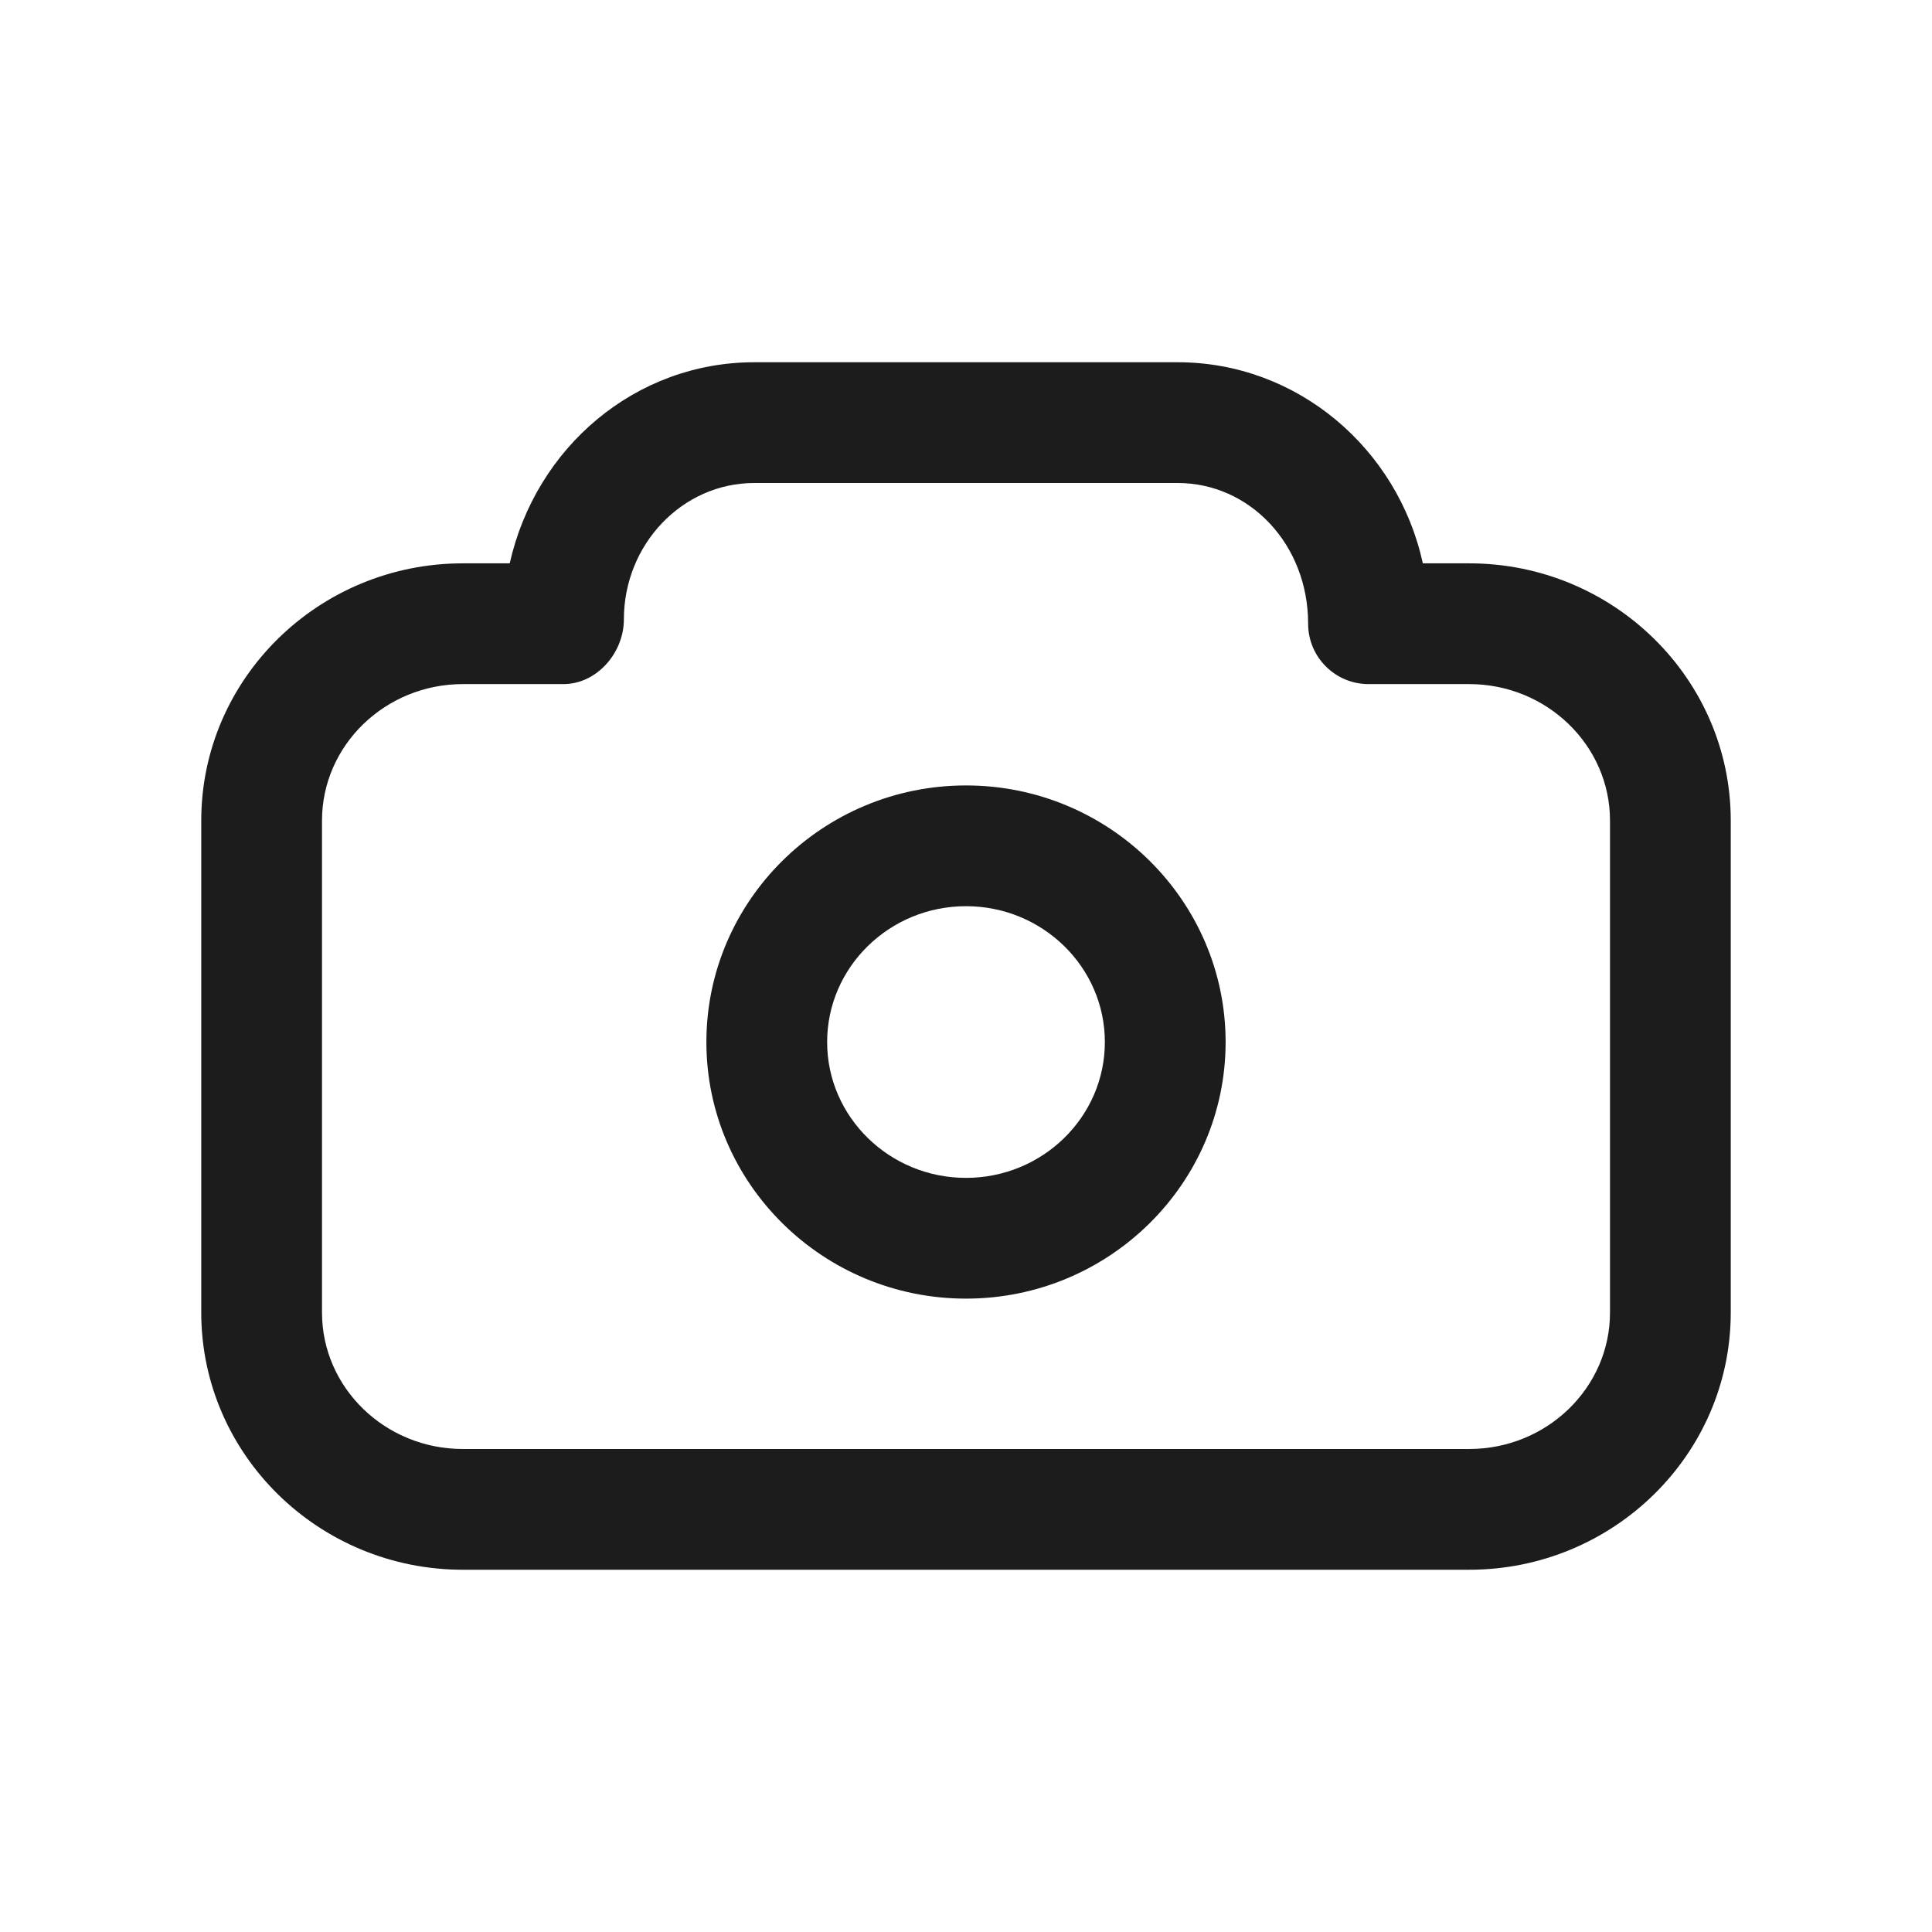
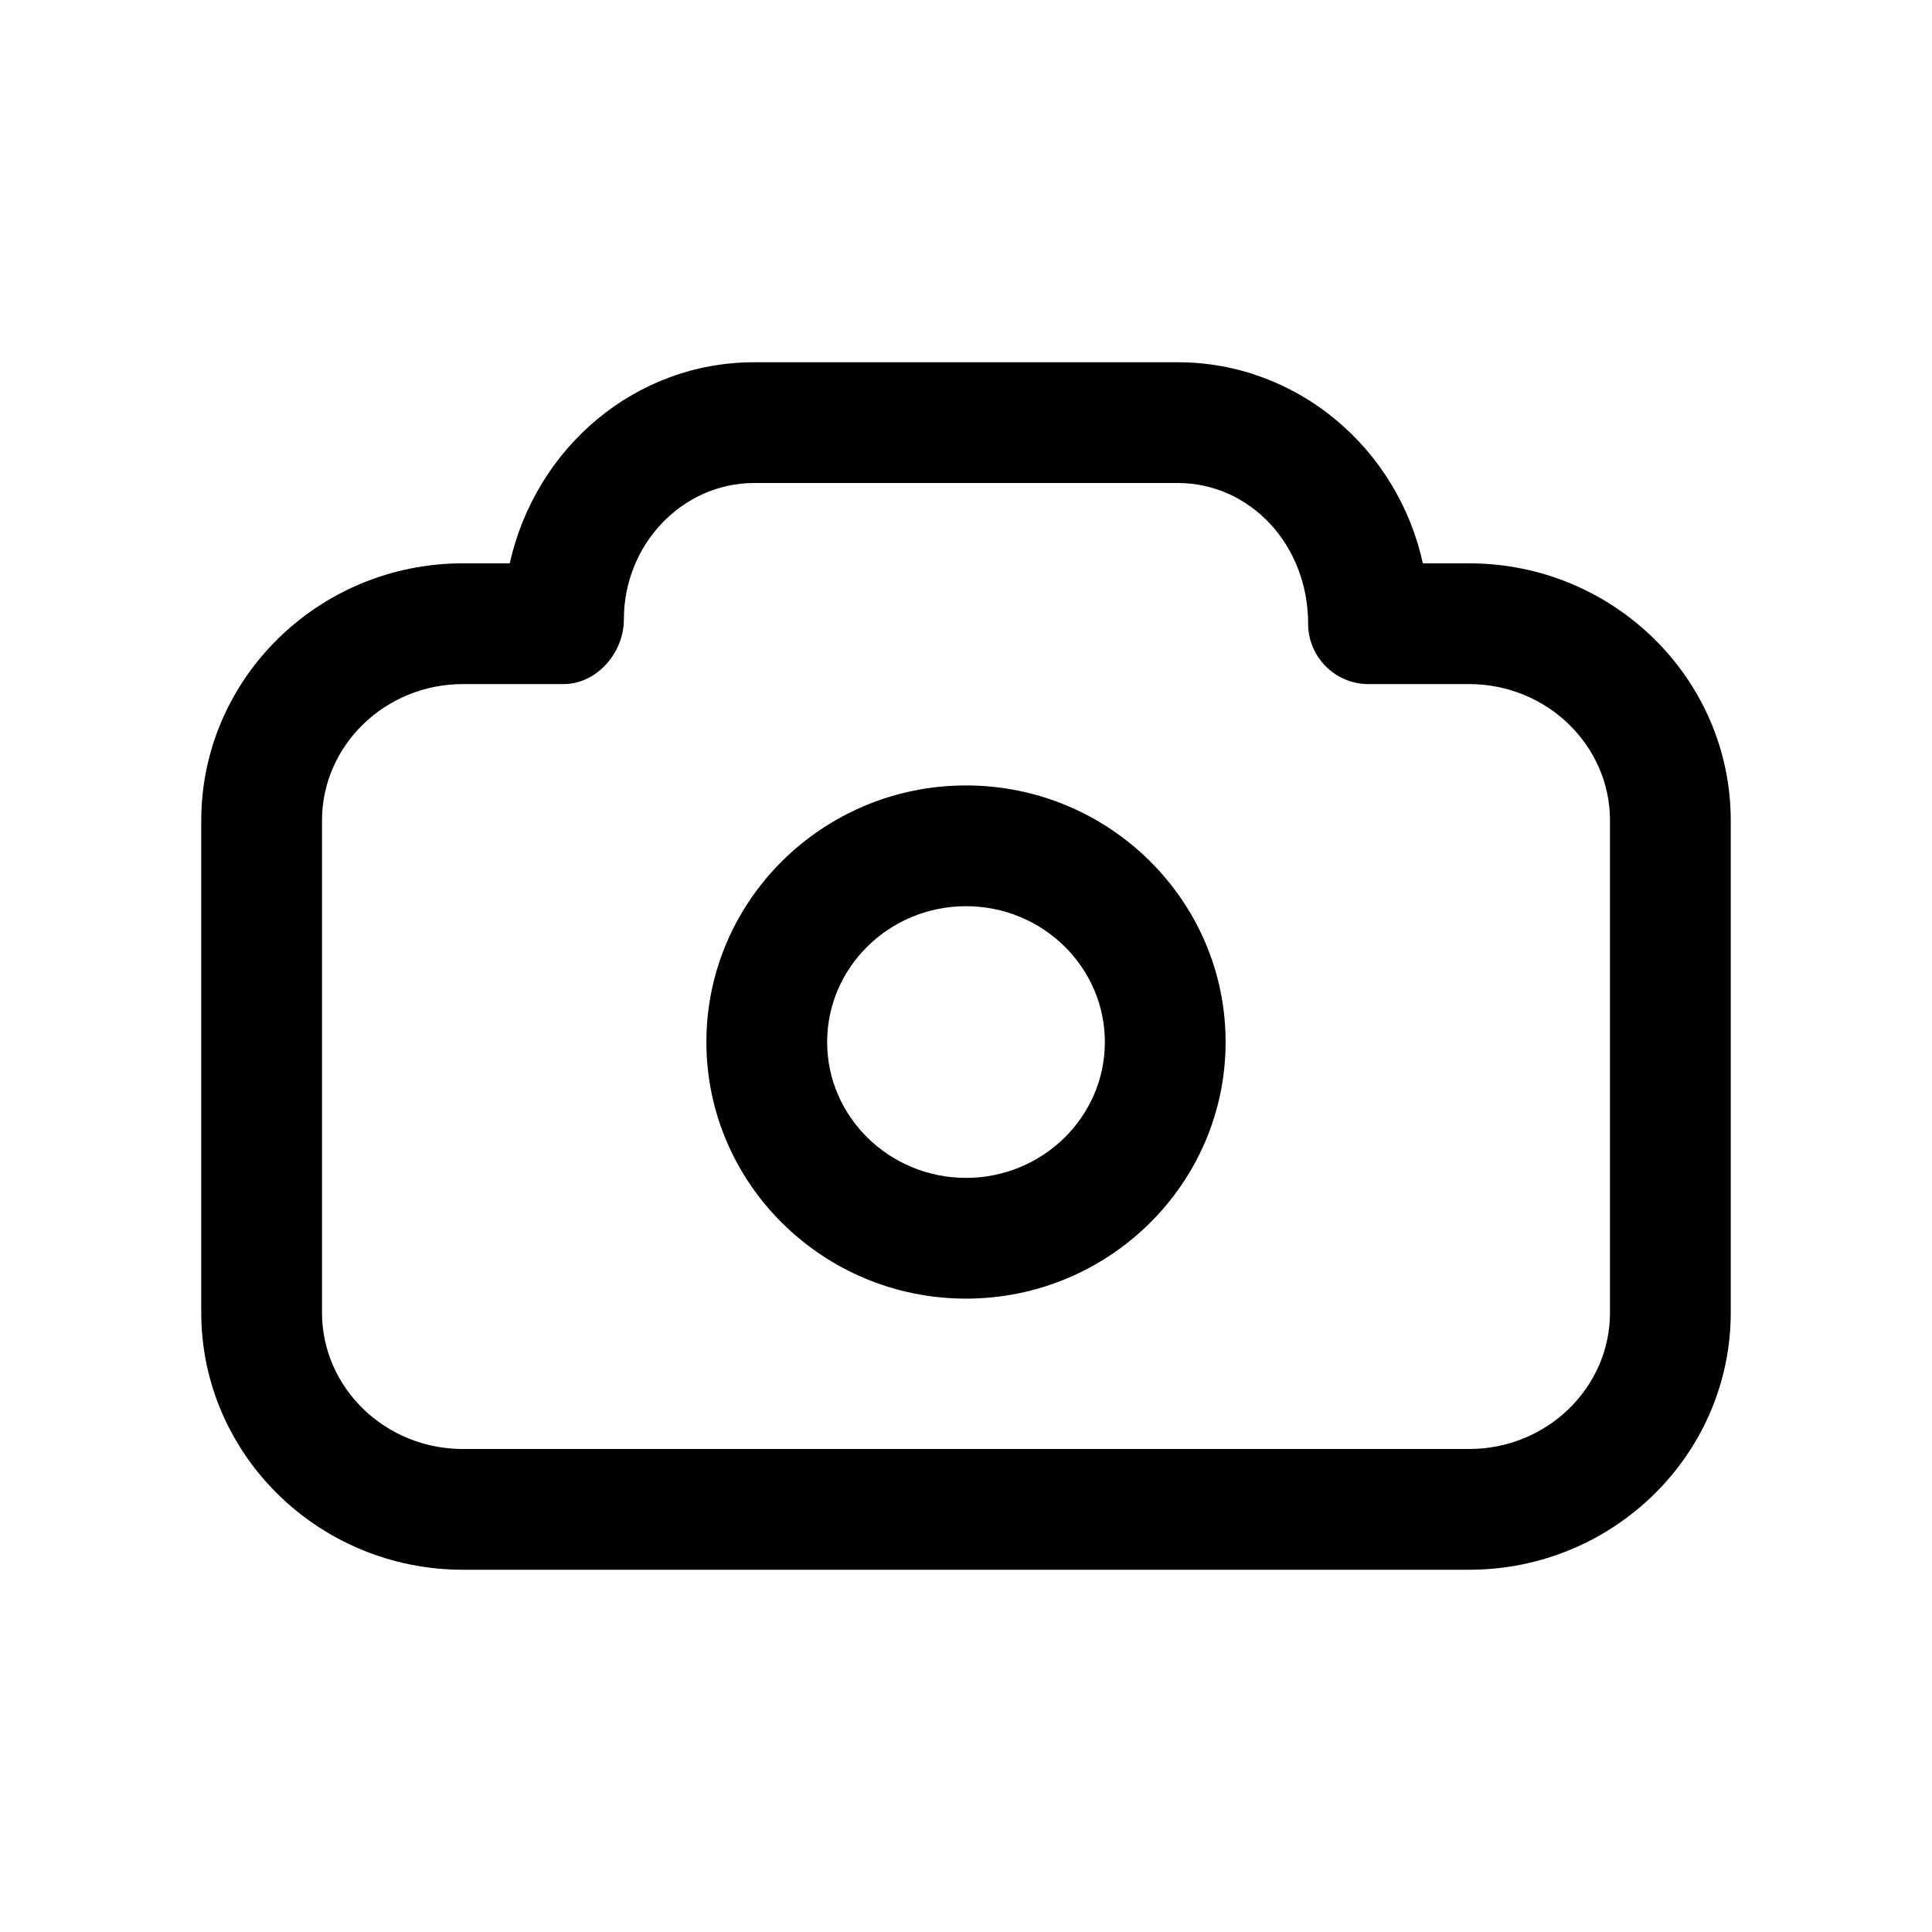
<svg xmlns="http://www.w3.org/2000/svg" width="24px" height="24px" viewBox="0 0 24 24" version="1.1">
  <g id="communication/camera" stroke="none" stroke-width="1" fill="none" fill-rule="evenodd">
-     <path d="M14.63,4.5 C16.116,4.5 17.364,5.571 17.675,6.998 L17.675,6.998 L18.25,6.998 C20.042,6.998 21.5,8.431 21.5,10.193 L21.5,10.193 L21.5,16.305 C21.5,18.067 20.042,19.5 18.25,19.5 L18.25,19.5 L5.75,19.5 C3.958,19.5 2.5,18.067 2.5,16.305 L2.5,16.305 L2.5,10.193 C2.5,8.431 3.958,6.998 5.75,6.998 L5.75,6.998 L6.332,6.998 C6.656,5.554 7.895,4.5 9.37,4.5 L9.37,4.5 Z M14.63,6 L9.37,6 C8.477,6 7.75,6.761 7.75,7.695 C7.75,8.109 7.414,8.498 7,8.498 L7,8.498 L5.75,8.498 C4.785,8.498 4,9.259 4,10.193 L4,10.193 L4,16.305 C4,17.24 4.785,18 5.75,18 L5.75,18 L18.25,18 C19.215,18 20,17.24 20,16.305 L20,16.305 L20,10.193 C20,9.259 19.215,8.498 18.25,8.498 L18.25,8.498 L17,8.498 C16.586,8.498 16.25,8.162 16.25,7.748 C16.25,6.761 15.523,6 14.63,6 L14.63,6 Z M12,9.757 C13.778,9.757 15.225,11.187 15.225,12.945 C15.225,14.702 13.778,16.132 12,16.132 C10.222,16.132 8.775,14.702 8.775,12.945 C8.775,11.187 10.222,9.757 12,9.757 Z M12,11.257 C11.049,11.257 10.275,12.014 10.275,12.945 C10.275,13.875 11.049,14.632 12,14.632 C12.951,14.632 13.725,13.875 13.725,12.945 C13.725,12.014 12.951,11.257 12,11.257 Z" id="icon-color" fill="#1C1C1C" fill-rule="nonzero" />
+     <path d="M14.63,4.5 C16.116,4.5 17.364,5.571 17.675,6.998 L17.675,6.998 L18.25,6.998 C20.042,6.998 21.5,8.431 21.5,10.193 L21.5,10.193 L21.5,16.305 C21.5,18.067 20.042,19.5 18.25,19.5 L18.25,19.5 L5.75,19.5 C3.958,19.5 2.5,18.067 2.5,16.305 L2.5,16.305 L2.5,10.193 C2.5,8.431 3.958,6.998 5.75,6.998 L5.75,6.998 L6.332,6.998 C6.656,5.554 7.895,4.5 9.37,4.5 L9.37,4.5 Z M14.63,6 L9.37,6 C8.477,6 7.75,6.761 7.75,7.695 C7.75,8.109 7.414,8.498 7,8.498 L7,8.498 L5.75,8.498 C4.785,8.498 4,9.259 4,10.193 L4,10.193 L4,16.305 C4,17.24 4.785,18 5.75,18 L5.75,18 L18.25,18 C19.215,18 20,17.24 20,16.305 L20,16.305 L20,10.193 C20,9.259 19.215,8.498 18.25,8.498 L18.25,8.498 L17,8.498 C16.586,8.498 16.25,8.162 16.25,7.748 C16.25,6.761 15.523,6 14.63,6 L14.63,6 Z M12,9.757 C13.778,9.757 15.225,11.187 15.225,12.945 C15.225,14.702 13.778,16.132 12,16.132 C10.222,16.132 8.775,14.702 8.775,12.945 C8.775,11.187 10.222,9.757 12,9.757 Z M12,11.257 C11.049,11.257 10.275,12.014 10.275,12.945 C10.275,13.875 11.049,14.632 12,14.632 C12.951,14.632 13.725,13.875 13.725,12.945 C13.725,12.014 12.951,11.257 12,11.257 Z" id="icon-color" fill="currentColor" fill-rule="nonzero" />
  </g>
</svg>
